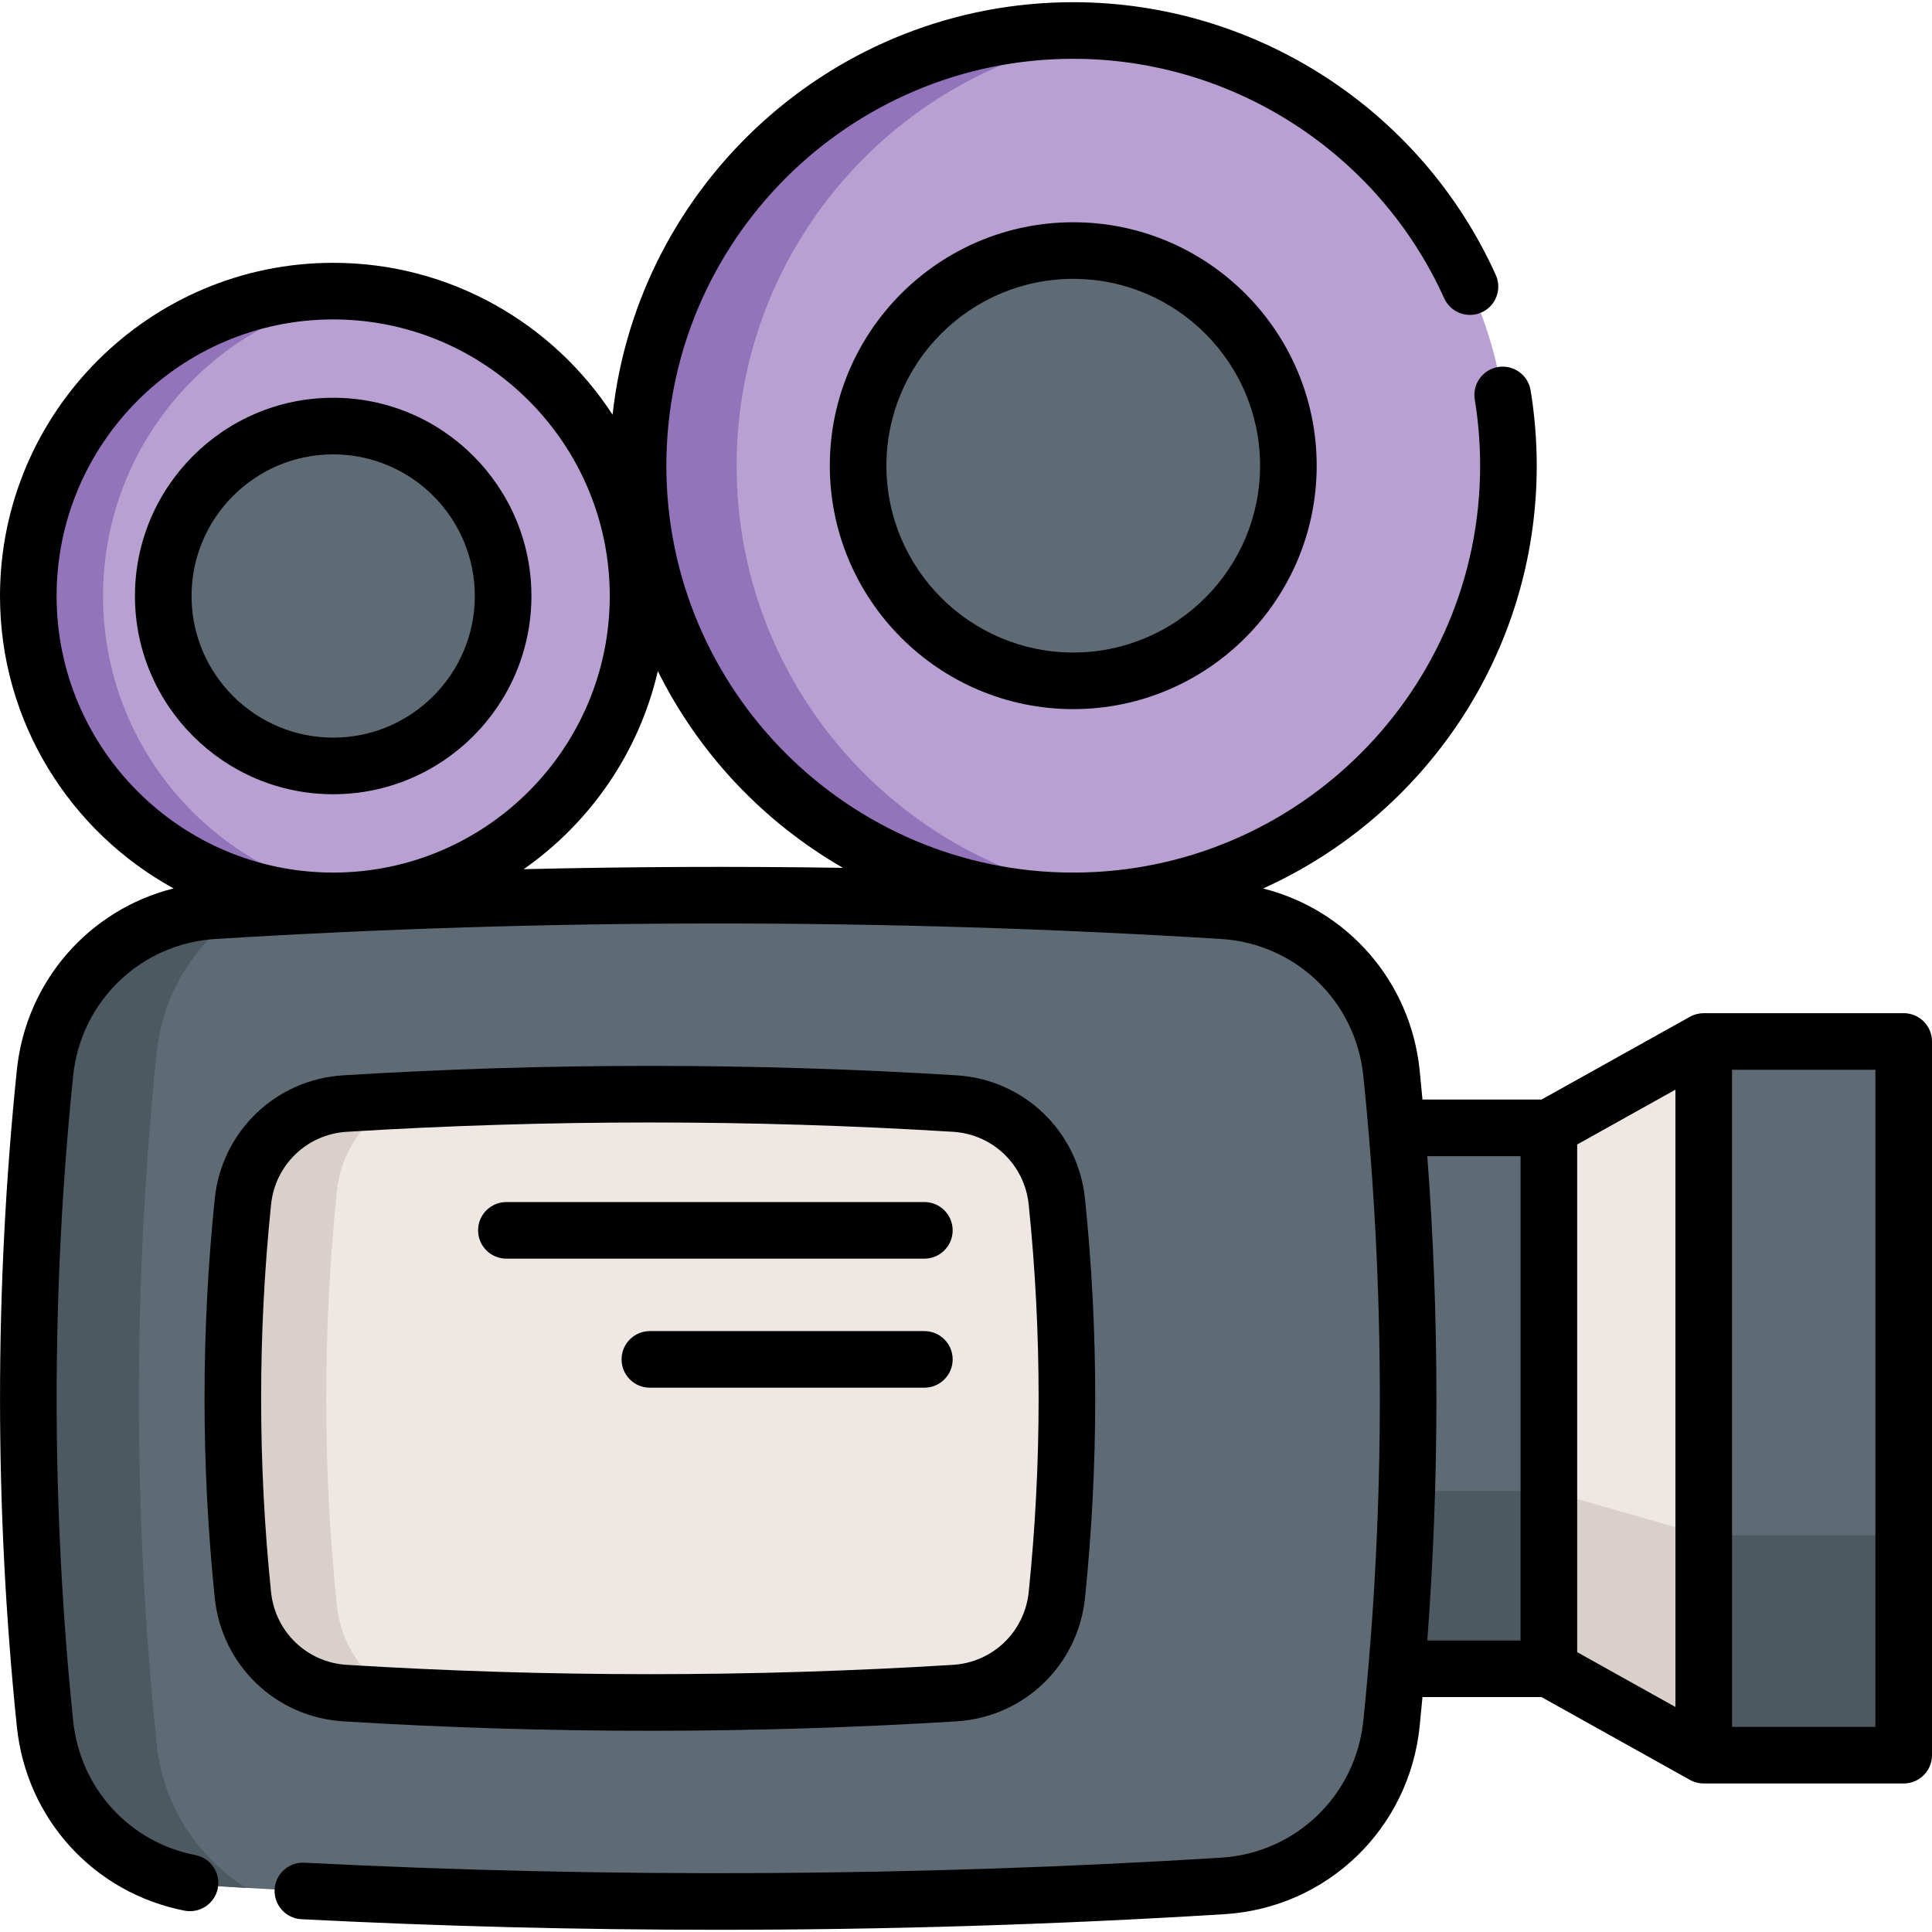
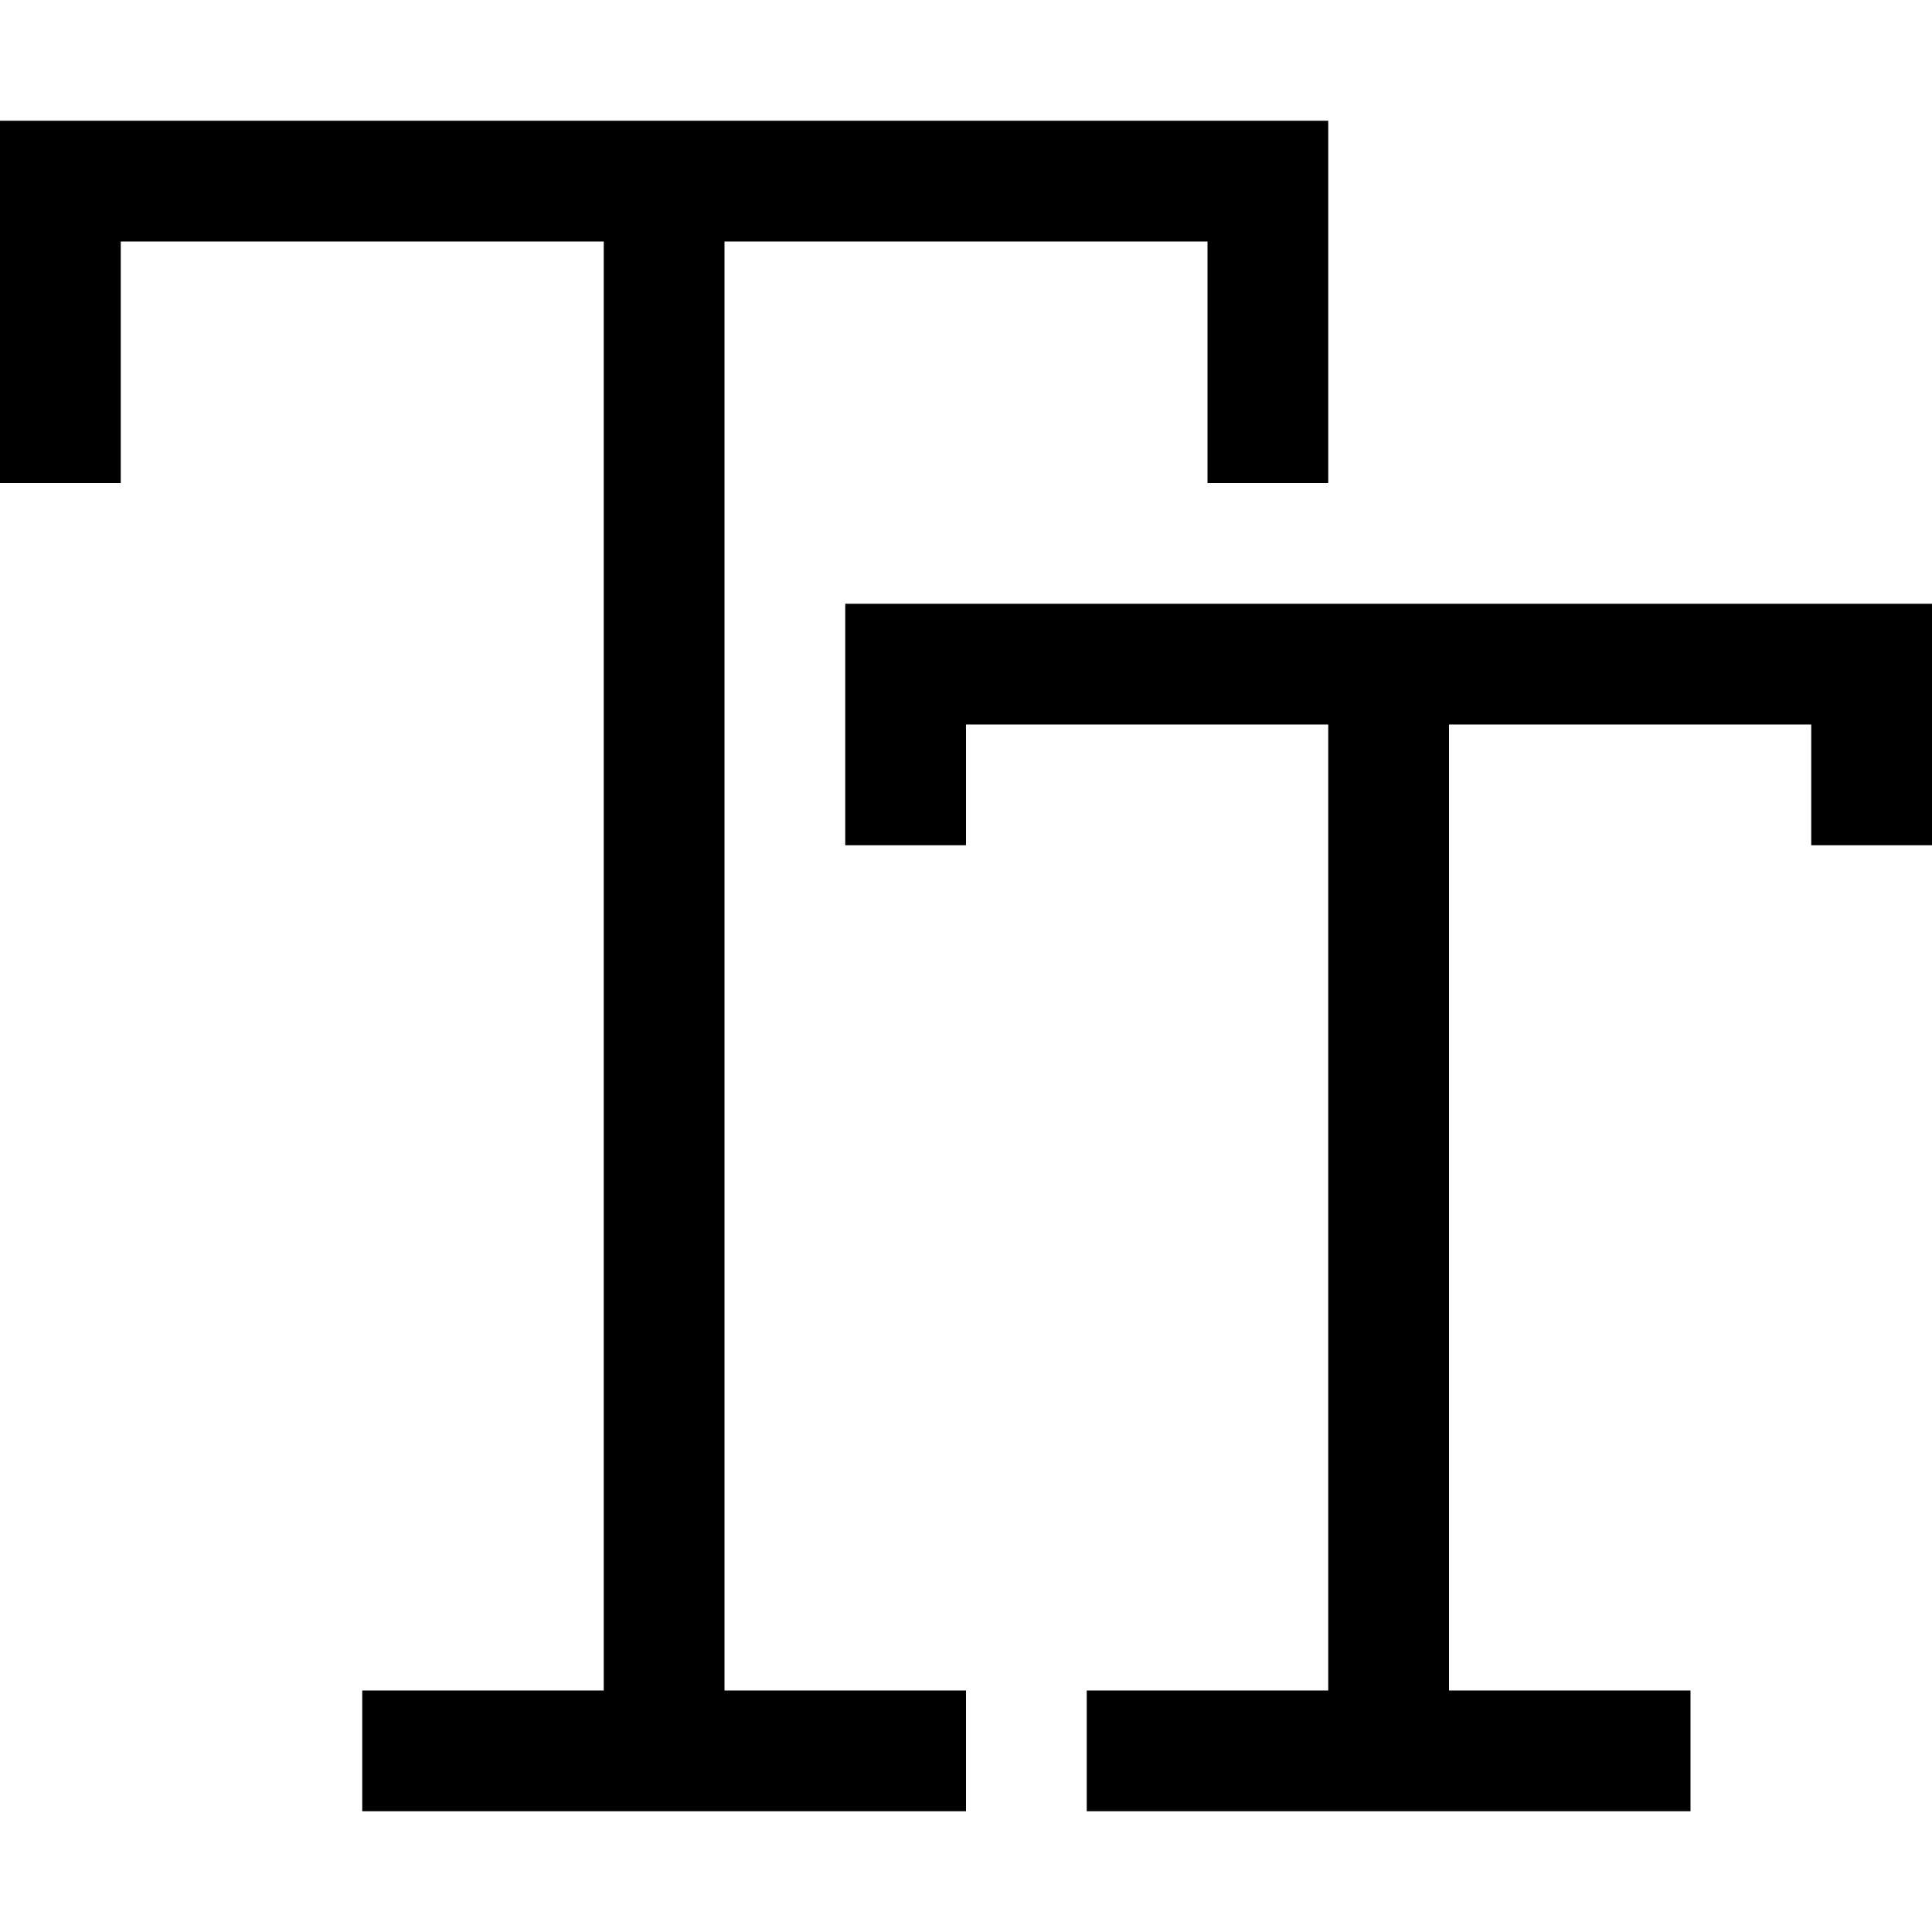
- <svg xmlns="http://www.w3.org/2000/svg" id="Capa_1" enable-background="new 0 0 511.987 511.987" height="512" viewBox="0 0 511.987 511.987" width="512">
-   <path d="m477.988 370.564-14.01 50.009-12.489 44.559-41.029-22.9-5.18-13.26-22.84-58.408 28.02-71.678 41.029-22.89z" fill="#efe7e4" />
-   <path d="m354.422 298.889h56.035v143.344h-56.035z" fill="#5e6b75" />
-   <path d="m354.422 395.112h56.035v47.121h-56.035z" fill="#4d5961" />
-   <path d="m463.978 420.573-12.489 44.559-41.029-22.9-5.18-13.26 5.18-33.859 41.029 11.73z" fill="#dad0cb" />
-   <path d="m324.039 499.78c-89.135 5.516-178.271 5.516-267.406 0-23.445-1.451-42.31-19.658-44.713-43.024-5.91-57.463-5.91-114.926 0-172.388 2.403-23.366 21.269-41.573 44.713-43.024 89.135-5.516 178.271-5.516 267.406 0 23.445 1.451 42.31 19.658 44.713 43.024 5.91 57.463 5.91 114.926 0 172.388-2.402 23.365-21.268 41.573-44.713 43.024z" fill="#5e6b75" />
-   <path d="m65.288 500.301c-2.89-.17-5.77-.34-8.66-.52-23.439-1.45-42.309-19.659-44.709-43.019-5.91-57.469-5.91-114.927 0-172.396 2.4-23.359 21.269-41.569 44.709-43.019 2.88-.18 5.76-.35 8.64-.52-13.01 8.12-22.09 21.969-23.749 38.139-6.28 61.068-6.28 122.127 0 183.195 1.66 16.171 10.75 30.021 23.769 38.14z" fill="#4d5961" />
-   <path d="m253.042 448.673c-53.882 3.335-107.763 3.335-161.645 0-14.172-.877-25.576-11.883-27.029-26.008-3.572-34.736-3.572-69.471 0-104.207 1.453-14.125 12.857-25.131 27.029-26.008 53.882-3.335 107.763-3.335 161.645 0 14.172.877 25.576 11.883 27.029 26.008 3.572 34.736 3.572 69.471 0 104.207-1.453 14.124-12.857 25.13-27.029 26.008z" fill="#efe7e4" />
-   <path d="m105.627 449.474c-4.74-.24-9.49-.51-14.23-.8-14.17-.88-25.579-11.88-27.029-26.009-3.57-34.729-3.57-69.468 0-104.207 1.45-14.12 12.86-25.129 27.029-26.009 4.74-.29 9.49-.56 14.23-.8-8.92 4.61-15.28 13.5-16.359 24.049-3.76 36.579-3.76 73.158 0 109.737 1.08 10.539 7.439 19.429 16.359 24.039z" fill="#dad0cb" />
-   <path d="m451.492 275.993h52.995v189.135h-52.995z" fill="#5e6b75" />
-   <path d="m451.492 406.843h52.995v58.286h-52.995z" fill="#4d5961" />
-   <circle cx="88.294" cy="157.942" fill="#b9a0d3" r="80.794" />
-   <path d="m98.208 238.13c-3.25.41-6.55.61-9.91.61-44.619 0-80.798-36.169-80.798-80.798 0-44.619 36.179-80.788 80.798-80.788 3.36 0 6.66.2 9.91.61-39.959 4.87-70.898 38.909-70.898 80.178-.001 41.279 30.939 75.318 70.898 80.188z" fill="#9373b9" />
-   <circle cx="88.294" cy="157.942" fill="#5e6b75" r="45.034" />
-   <circle cx="284.415" cy="123.41" fill="#b9a0d3" r="115.327" />
-   <path d="m297.475 237.997c-4.28.49-8.64.74-13.06.74-63.688 0-115.327-51.639-115.327-115.327 0-63.698 51.639-115.327 115.327-115.327 4.42 0 8.78.25 13.06.74-57.539 6.48-102.267 55.309-102.267 114.587 0 59.268 44.728 108.107 102.267 114.587z" fill="#9373b9" />
-   <circle cx="284.415" cy="123.41" fill="#5e6b75" r="57.011" />
-   <path d="m172.22 458.662c27.158 0 54.317-.834 81.286-2.503 17.879-1.106 32.19-14.87 34.026-32.726 3.608-35.083 3.608-70.66 0-105.742-1.836-17.856-16.146-31.62-34.026-32.727-53.938-3.337-108.634-3.337-162.572 0-17.879 1.106-32.189 14.87-34.026 32.727-3.608 35.083-3.608 70.659 0 105.741 1.836 17.856 16.146 31.62 34.026 32.727 26.968 1.668 54.127 2.503 81.286 2.503zm-100.391-36.765c-3.503-34.064-3.503-68.608 0-102.673 1.083-10.525 9.507-18.638 20.032-19.289 26.661-1.65 53.51-2.476 80.359-2.476s53.698.825 80.359 2.476c10.525.651 18.949 8.763 20.031 19.29 3.505 34.064 3.505 68.608 0 102.672-1.082 10.526-9.506 18.638-20.031 19.289-53.321 3.301-107.395 3.301-160.718 0-10.525-.65-18.95-8.763-20.032-19.289z" />
-   <path d="m504.487 268.494s-53.044.007-53.07.009c-1.234.012-2.466.32-3.58.942l-39.326 21.941h-31.55c-.243-2.596-.483-5.193-.75-7.786-2.428-23.636-19.237-42.547-41.484-48.148 42.709-19.255 72.512-62.233 72.512-112.042 0-6.692-.545-13.409-1.619-19.963-.67-4.087-4.525-6.859-8.614-6.188-4.088.67-6.858 4.527-6.188 8.615.943 5.754 1.422 11.655 1.422 17.536 0 59.456-48.371 107.827-107.827 107.827s-107.827-48.371-107.827-107.827 48.371-107.827 107.827-107.827c42.297 0 80.882 24.908 98.302 63.457 1.706 3.775 6.147 5.451 9.924 3.746 3.774-1.706 5.451-6.148 3.746-9.923-19.842-43.908-63.794-72.28-111.972-72.28-63.158 0-115.328 47.92-122.08 109.309-15.763-24.206-43.062-40.245-74.039-40.245-48.686.001-88.294 39.609-88.294 88.295 0 33.377 18.617 62.485 46.01 77.492-22.282 5.58-39.122 24.506-41.551 48.165-5.935 57.707-5.935 116.222 0 173.918 2.514 24.491 20.377 44.107 44.451 48.814 4.06.791 8.005-1.856 8.8-5.922.794-4.065-1.856-8.005-5.922-8.8-17.549-3.431-30.572-17.747-32.407-35.626-5.83-56.679-5.83-114.162 0-170.852 2.034-19.808 17.894-35.074 37.711-36.299 88.414-5.476 178.073-5.476 266.487 0 19.816 1.226 35.677 16.492 37.711 36.3 5.829 56.689 5.829 114.171 0 170.852-2.035 19.813-17.895 35.083-37.711 36.31-80.657 4.993-162.387 5.438-242.929 1.325-4.133-.211-7.662 2.971-7.873 7.108s2.971 7.661 7.108 7.873c36.61 1.87 73.459 2.804 110.348 2.804 44.83 0 89.717-1.38 134.271-4.138 27.173-1.681 48.919-22.604 51.707-49.748.267-2.593.507-5.19.75-7.787h31.542l39.334 21.946c1.137.634 2.396.951 3.654.951h52.995c4.143 0 7.5-3.358 7.5-7.5v-189.134c.001-4.142-3.356-7.5-7.499-7.5zm-489.487-110.552c0-40.414 32.879-73.294 73.294-73.294s73.294 32.88 73.294 73.294c0 40.415-32.88 73.294-73.294 73.294s-73.294-32.88-73.294-73.294zm123.776 72.397c17.621-12.324 30.559-30.906 35.552-52.498 10.844 21.844 27.995 40.026 49.064 52.138-28.202-.427-56.433-.306-84.616.36zm239.461 76.047h24.72v128.346h-24.72c3.225-42.672 3.225-85.67 0-128.346zm65.755 145.969-26.032-14.524v-134.54l26.032-14.524zm52.995 5.273h-37.995v-174.134h37.995z" />
-   <path d="m140.829 157.942c0-28.968-23.567-52.534-52.535-52.534-28.967 0-52.534 23.567-52.534 52.534 0 28.968 23.567 52.535 52.534 52.535 28.968 0 52.535-23.567 52.535-52.535zm-90.069 0c0-20.697 16.838-37.534 37.534-37.534 20.697 0 37.535 16.838 37.535 37.534 0 20.697-16.838 37.535-37.535 37.535-20.696 0-37.534-16.838-37.534-37.535z" />
-   <path d="m219.903 123.41c0 35.572 28.94 64.511 64.512 64.511 35.571 0 64.511-28.939 64.511-64.511s-28.939-64.511-64.511-64.511c-35.572-.001-64.512 28.939-64.512 64.511zm114.023 0c0 27.301-22.21 49.511-49.511 49.511s-49.512-22.211-49.512-49.511c0-27.301 22.211-49.511 49.512-49.511s49.511 22.21 49.511 49.511z" />
-   <path d="m134.193 333.546h110.767c4.142 0 7.5-3.358 7.5-7.5s-3.358-7.5-7.5-7.5h-110.767c-4.142 0-7.5 3.358-7.5 7.5s3.358 7.5 7.5 7.5z" />
-   <path d="m244.959 352.745h-72.74c-4.142 0-7.5 3.358-7.5 7.5s3.358 7.5 7.5 7.5h72.74c4.142 0 7.5-3.358 7.5-7.5s-3.357-7.5-7.5-7.5z" />
+ <svg xmlns="http://www.w3.org/2000/svg" id="Capa_1" enable-background="new 0 0 458.353 458.353" height="512" viewBox="0 0 458.353 458.353" width="512">
+   <path d="m171.882 57.294h114.588v57.294h28.647v-85.941h-315.117v85.941h28.647v-57.294h114.588v343.765h-57.294v28.647h143.235v-28.647h-57.294z" />
+   <path d="m200.529 143.235v57.294h28.647v-28.647h85.941v229.176h-57.294v28.647h143.235v-28.647h-57.294v-229.176h85.941v28.647h28.647v-57.294z" />
</svg>
